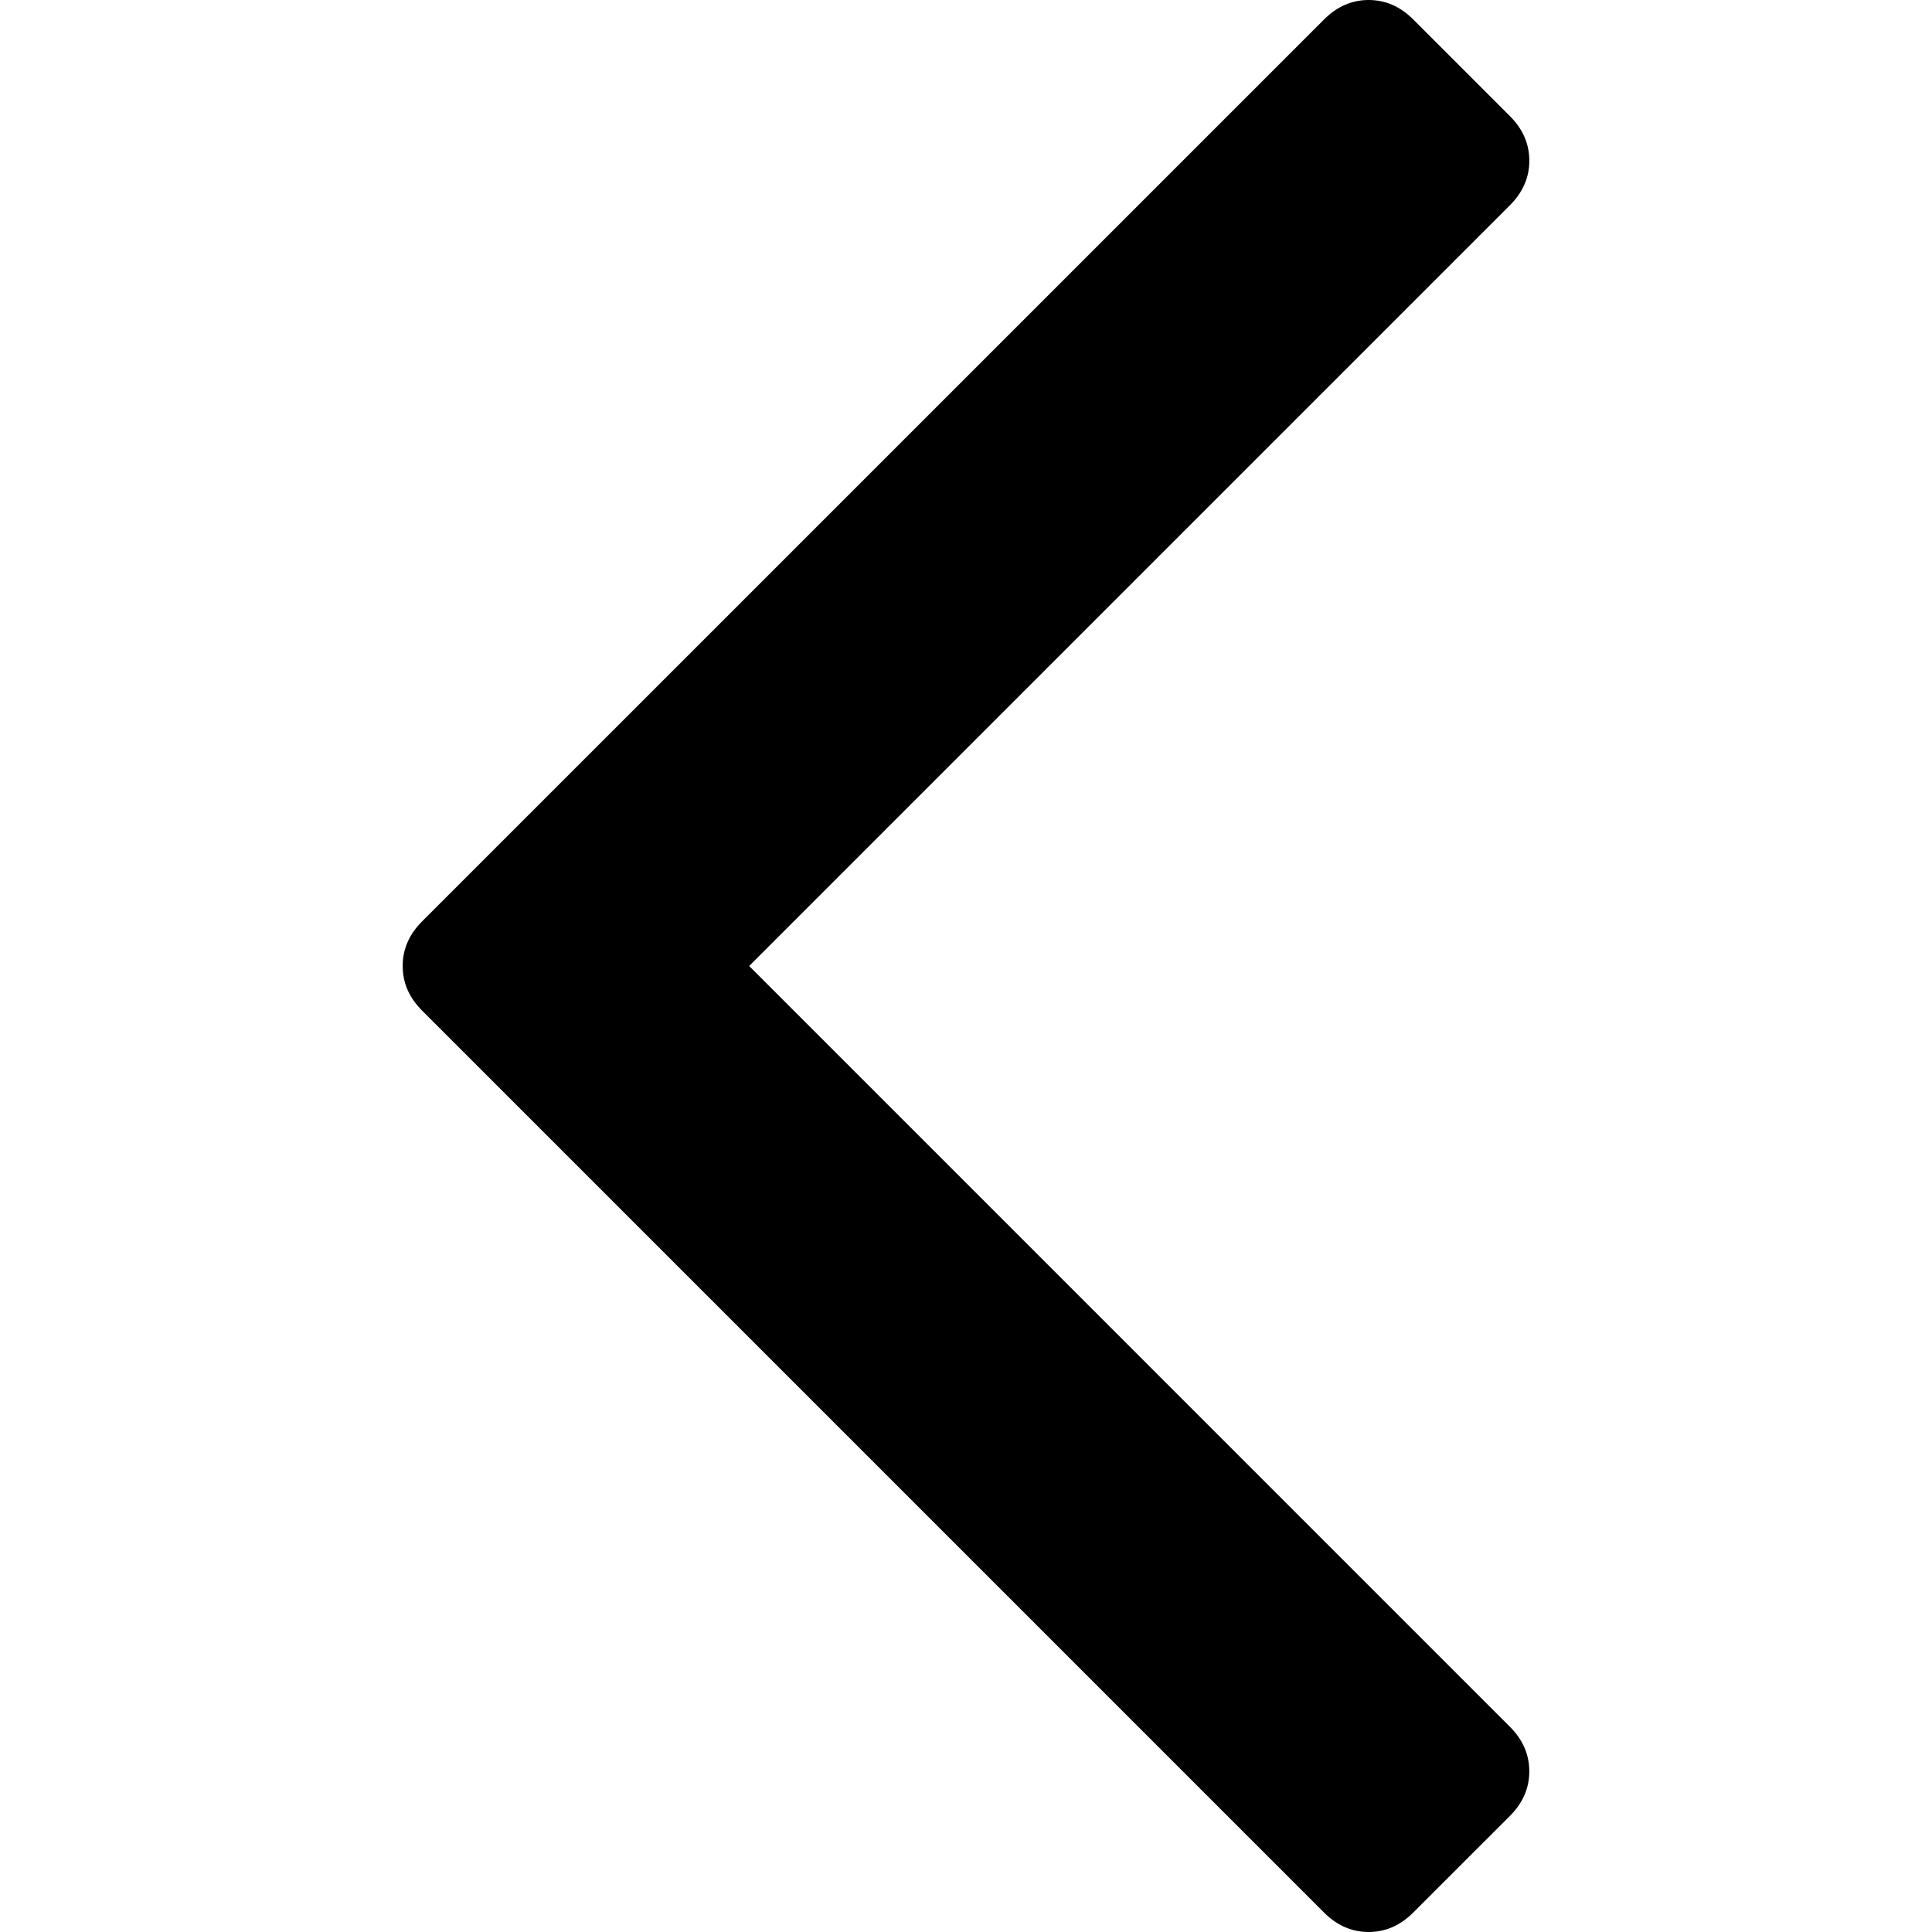
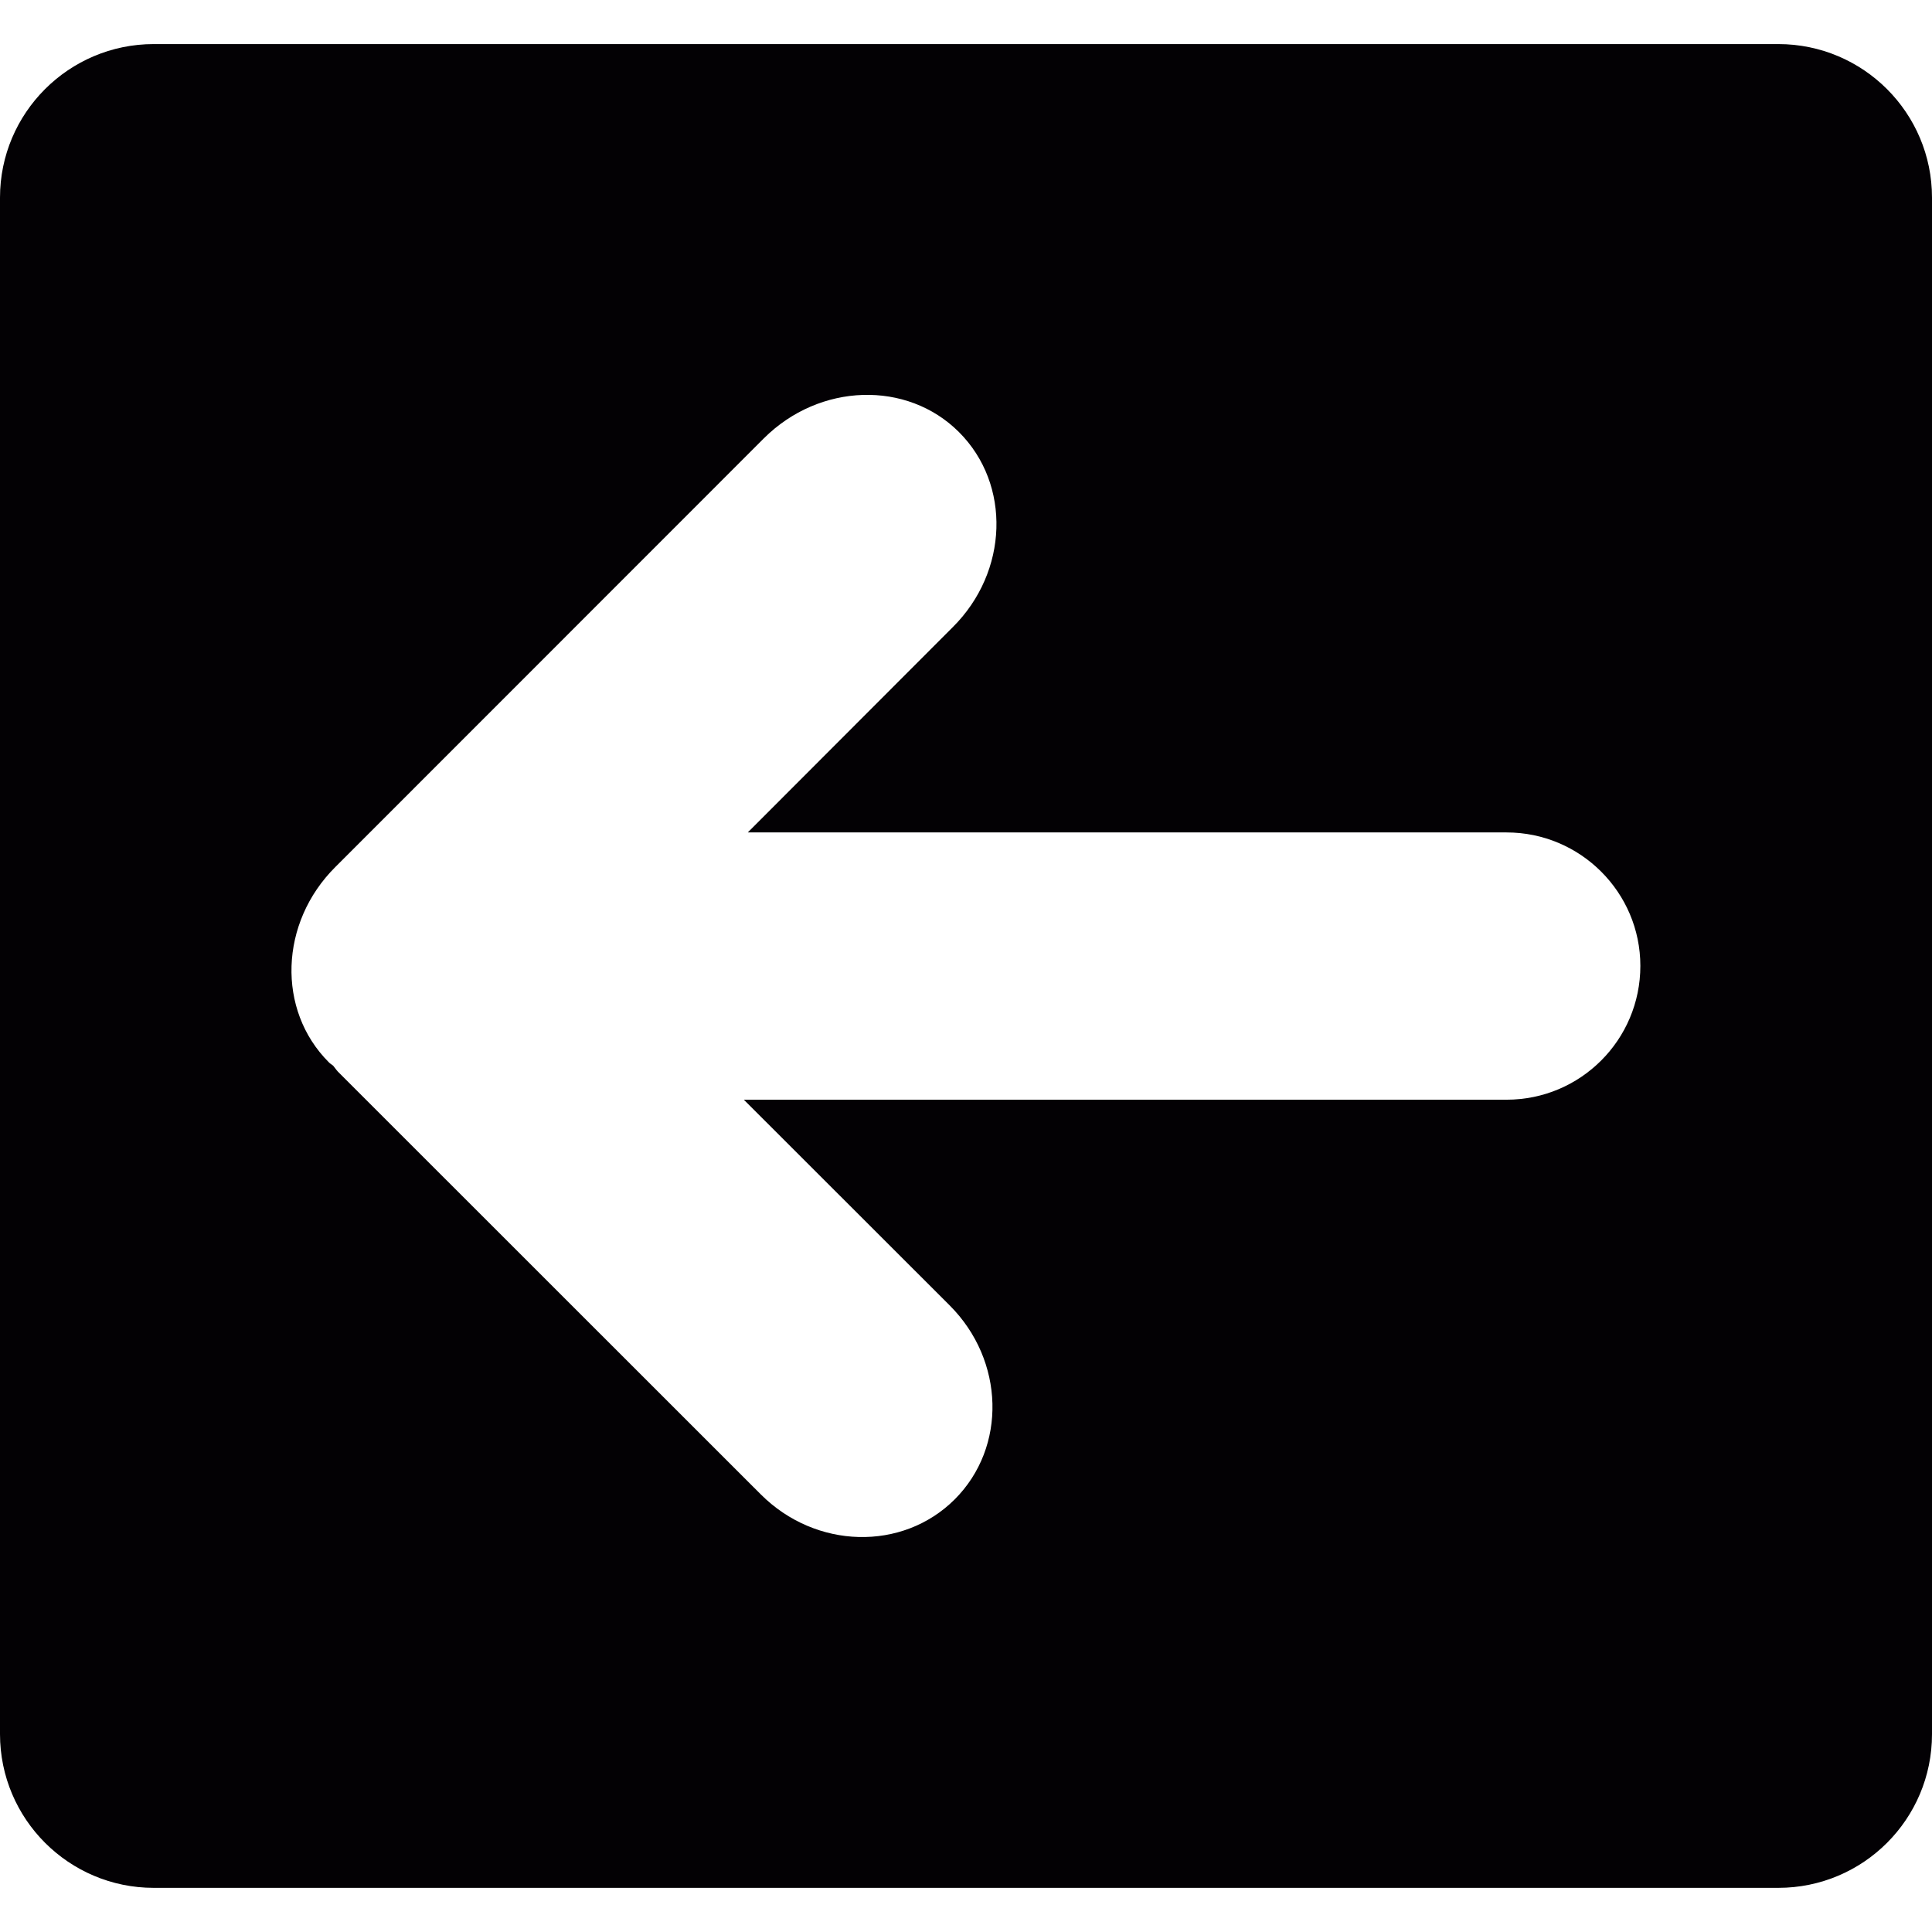
- <svg xmlns="http://www.w3.org/2000/svg" version="1.1" id="Capa_1" x="0px" y="0px" width="284.935px" height="284.936px" viewBox="0 0 284.935 284.936" style="enable-background:new 0 0 284.935 284.936;" xml:space="preserve">
-   <g>
-     <path d="M110.488,142.468L222.694,30.264c1.902-1.903,2.854-4.093,2.854-6.567c0-2.474-0.951-4.664-2.854-6.563L208.417,2.857   C206.513,0.955,204.324,0,201.856,0c-2.475,0-4.664,0.955-6.567,2.857L62.24,135.9c-1.903,1.903-2.852,4.093-2.852,6.567   c0,2.475,0.949,4.664,2.852,6.567l133.042,133.043c1.906,1.906,4.097,2.857,6.571,2.857c2.471,0,4.66-0.951,6.563-2.857   l14.277-14.267c1.902-1.903,2.851-4.094,2.851-6.57c0-2.472-0.948-4.661-2.851-6.564L110.488,142.468z" />
+ <svg xmlns="http://www.w3.org/2000/svg" version="1.1" id="Capa_1" x="0px" y="0px" viewBox="0 0 26.955 26.955" style="enable-background:new 0 0 26.955 26.955;" xml:space="preserve">
+   <defs id="defs40" />
+   <g id="g5" transform="rotate(180,13.4775,13.477)">
+     <g id="c193_arrow">
+       <path style="fill:#030104" d="M 24.81,0.615 H 2.145 C 0.959,0.615 0,1.574 0,2.759 v 21.438 c 0,1.181 0.959,2.142 2.145,2.142 H 24.81 c 1.184,0 2.145,-0.961 2.145,-2.142 V 2.759 C 26.954,1.574 25.993,0.615 24.81,0.615 Z m -2.534,14.243 -5.978,5.98 c -0.777,0.775 -1.998,0.812 -2.723,0.087 -0.729,-0.729 -0.691,-1.948 0.088,-2.722 L 16.522,15.34 H 5.936 c -1.031,0 -1.867,-0.837 -1.867,-1.862 0,-1.031 0.835,-1.867 1.867,-1.867 H 16.577 L 13.703,8.739 C 12.938,7.972 12.906,6.763 13.635,6.035 14.364,5.308 15.574,5.339 16.339,6.103 l 5.901,5.899 c 0.024,0.025 0.043,0.056 0.067,0.084 0.019,0.016 0.042,0.027 0.061,0.048 0.727,0.727 0.689,1.947 -0.092,2.724 z" id="path2" />
+     </g>
  </g>
-   <g>
+   <g id="g7">
</g>
-   <g>
+   <g id="g9">
</g>
-   <g>
+   <g id="g11">
</g>
-   <g>
+   <g id="g13">
</g>
-   <g>
+   <g id="g15">
</g>
-   <g>
+   <g id="g17">
</g>
-   <g>
+   <g id="g19">
</g>
-   <g>
+   <g id="g21">
</g>
-   <g>
+   <g id="g23">
</g>
-   <g>
+   <g id="g25">
</g>
-   <g>
+   <g id="g27">
</g>
-   <g>
+   <g id="g29">
</g>
-   <g>
+   <g id="g31">
</g>
-   <g>
+   <g id="g33">
</g>
-   <g>
+   <g id="g35">
</g>
</svg>
